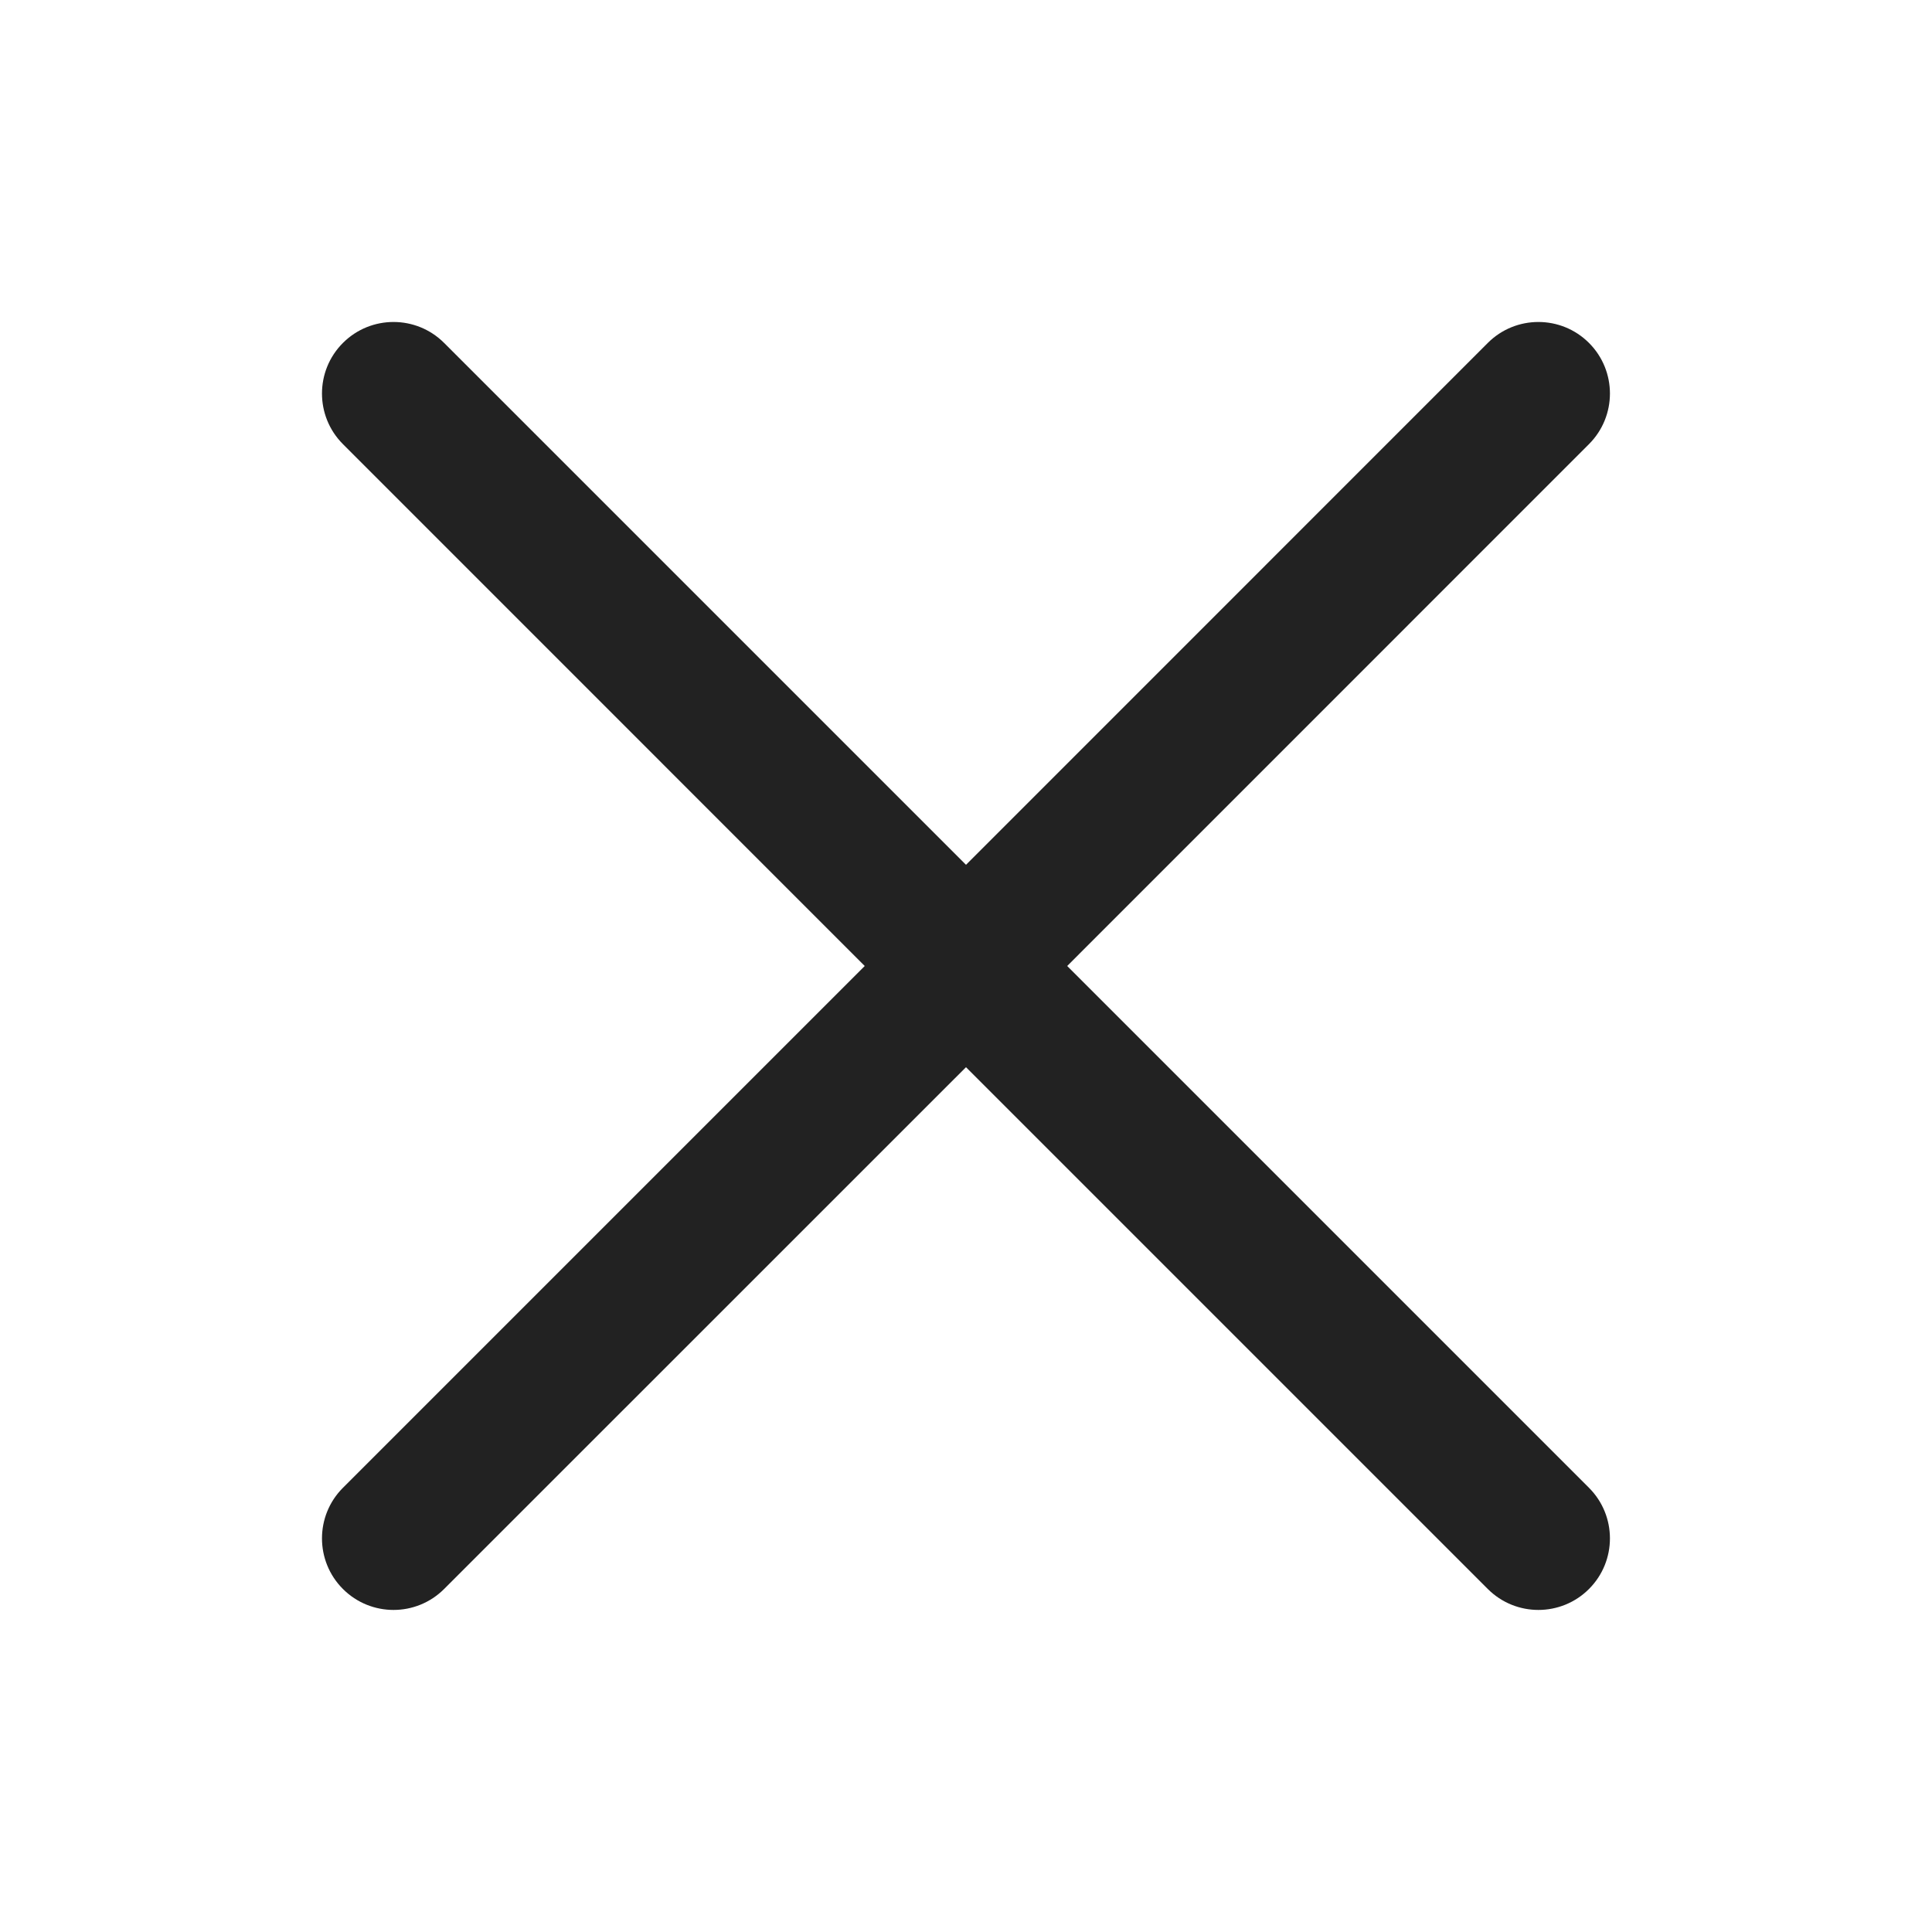
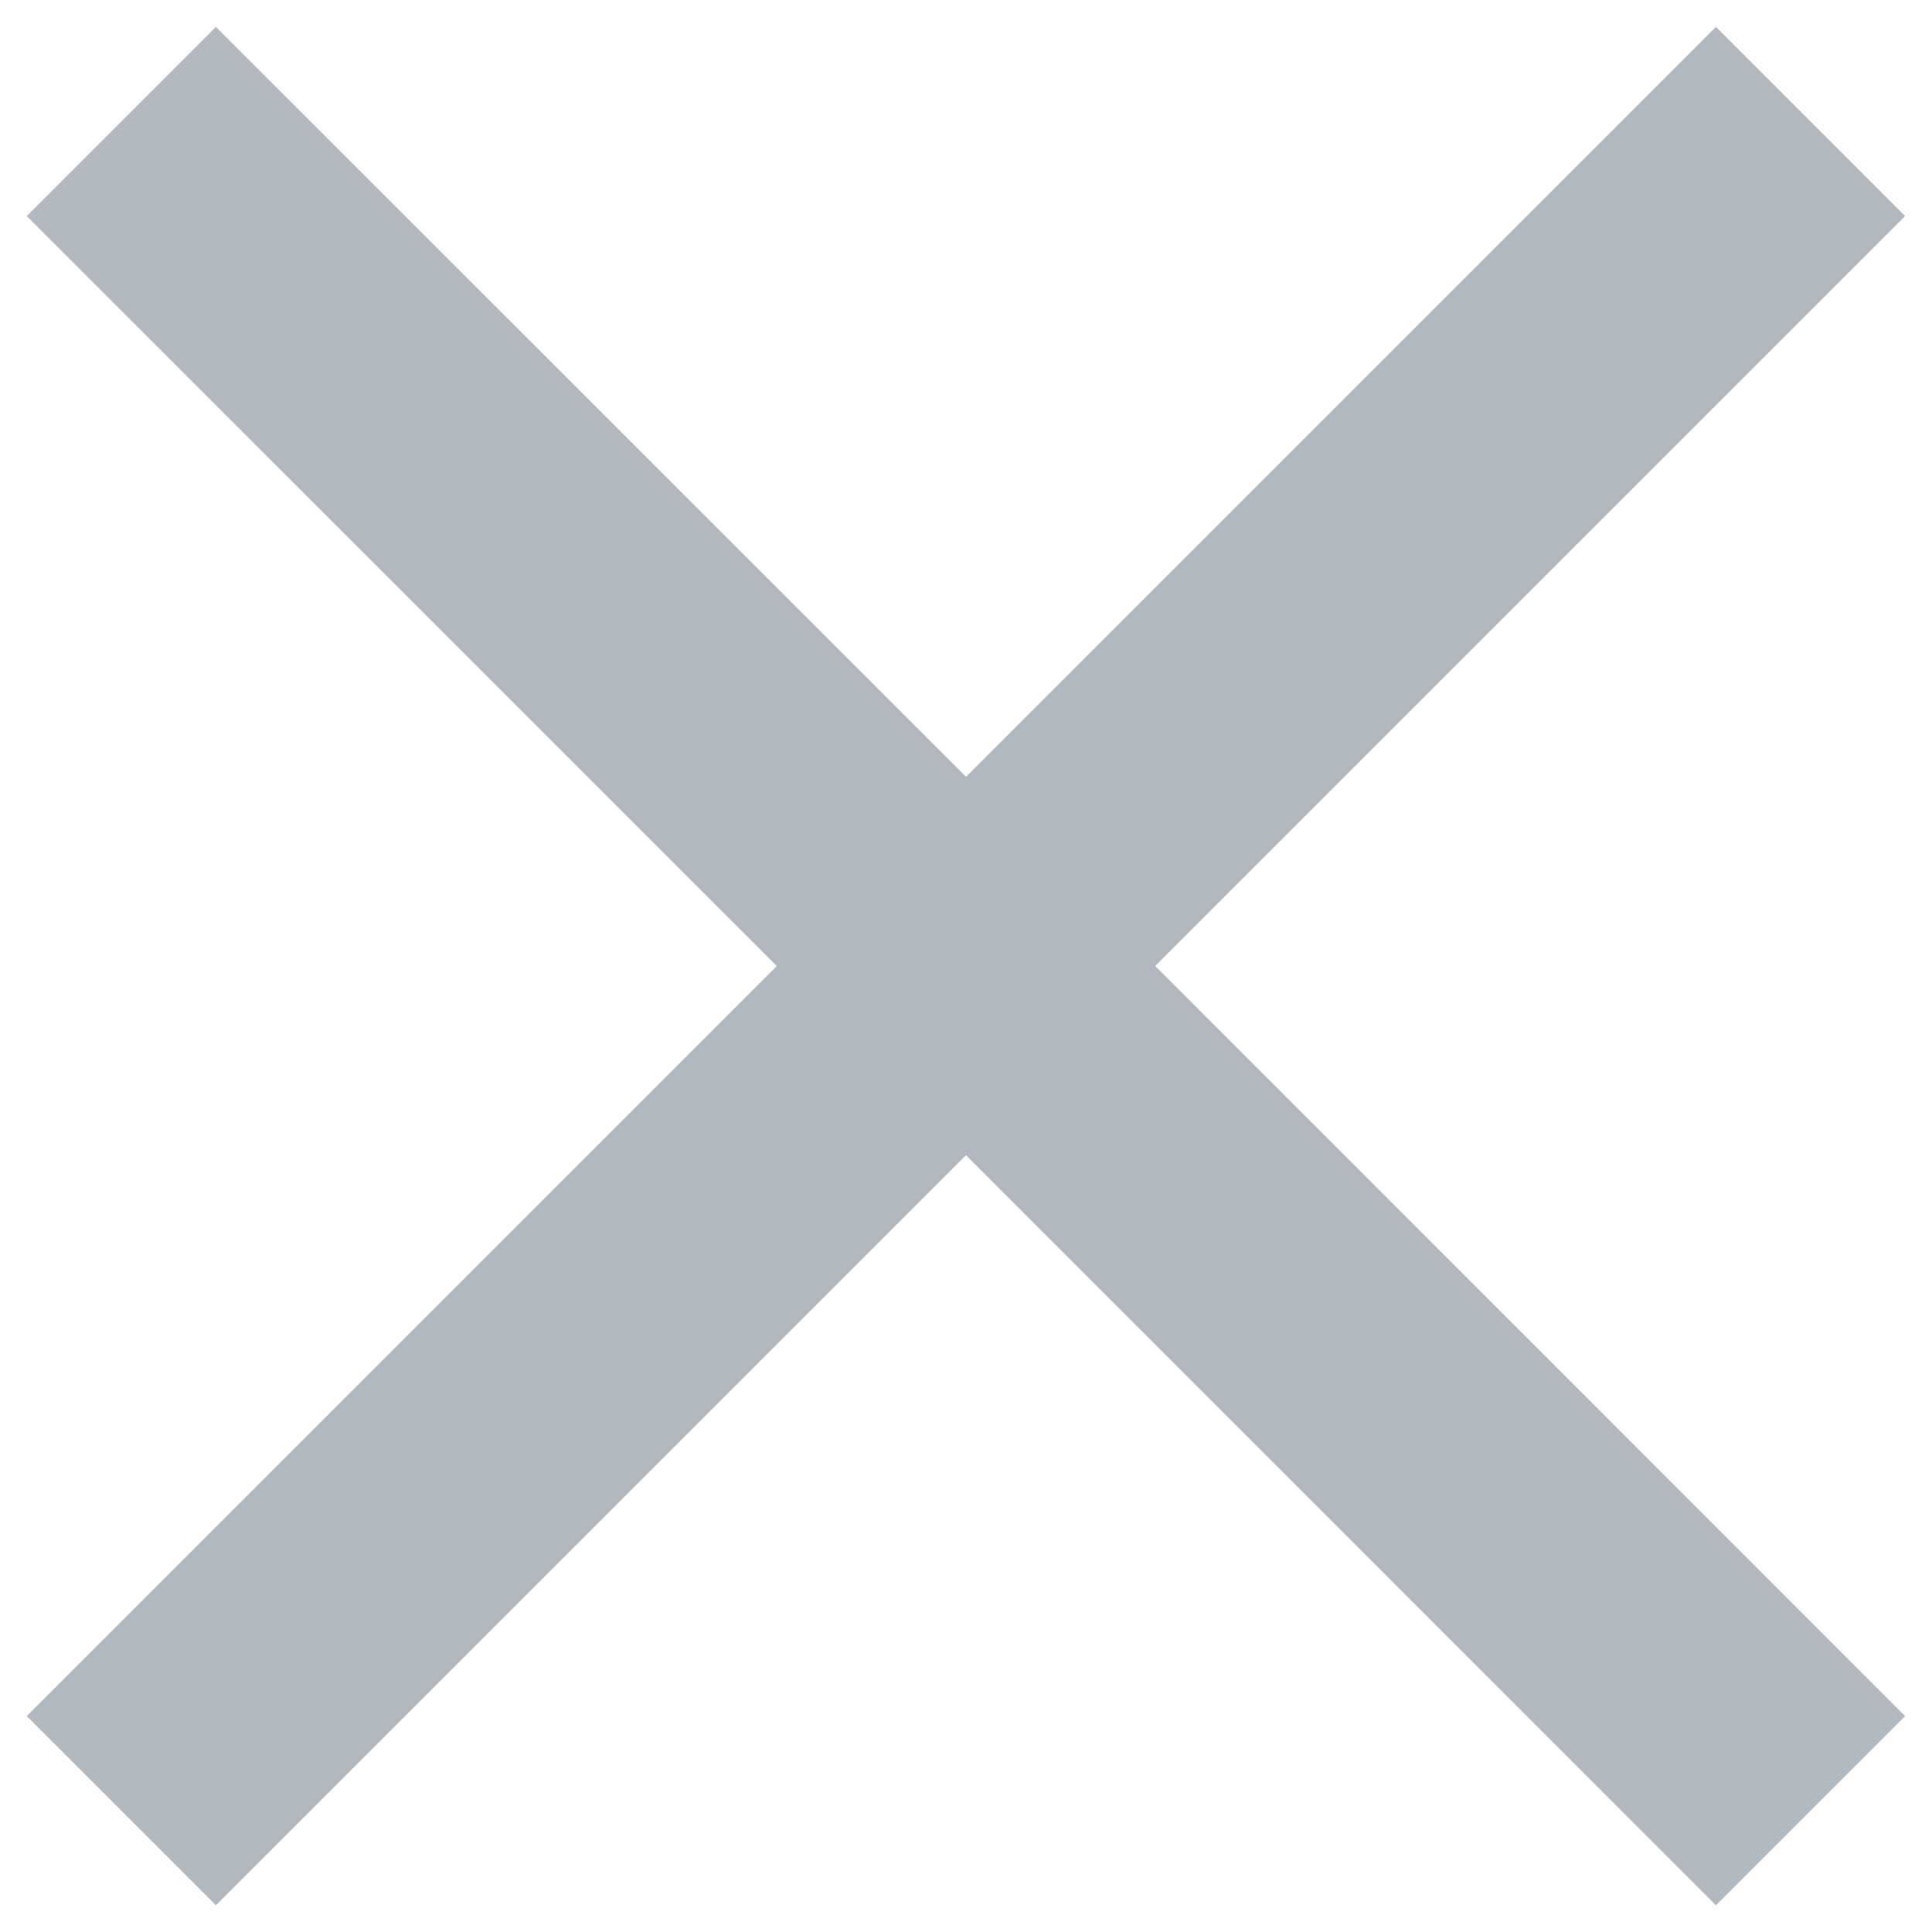
- <svg xmlns="http://www.w3.org/2000/svg" width="1em" height="1em" viewBox="0 0 24 24" fill="none">
-   <path fill-rule="evenodd" clip-rule="evenodd" d="M5.517,4.26c-0.347,-0.347,-0.91,-0.347,-1.257,0c-0.347,0.347,-0.347,0.91,0,1.257l6.482,6.483l-6.482,6.482c-0.347,0.347,-0.347,0.91,0,1.257c0.347,0.347,0.91,0.347,1.257,0l6.483,-6.482l6.482,6.482c0.347,0.347,0.91,0.347,1.257,0c0.347,-0.347,0.347,-0.91,0,-1.257l-6.482,-6.482l6.482,-6.483c0.347,-0.347,0.347,-0.91,0,-1.257c-0.347,-0.347,-0.91,-0.347,-1.257,0l-6.482,6.483l-6.483,-6.483z" fill="#222222" />
+ <svg xmlns="http://www.w3.org/2000/svg" width="1em" height="1em" viewBox="0 0 12 12" fill="none">
+   <path d="M10.658,0.167l-4.658,4.658l-4.659,-4.658l-1.175,1.175l4.659,4.658l-4.659,4.659l1.175,1.175l4.659,-4.659l4.658,4.659l1.175,-1.175l-4.658,-4.659l4.658,-4.658l-1.175,-1.175z" fill="#B1B8C0" />
</svg>
